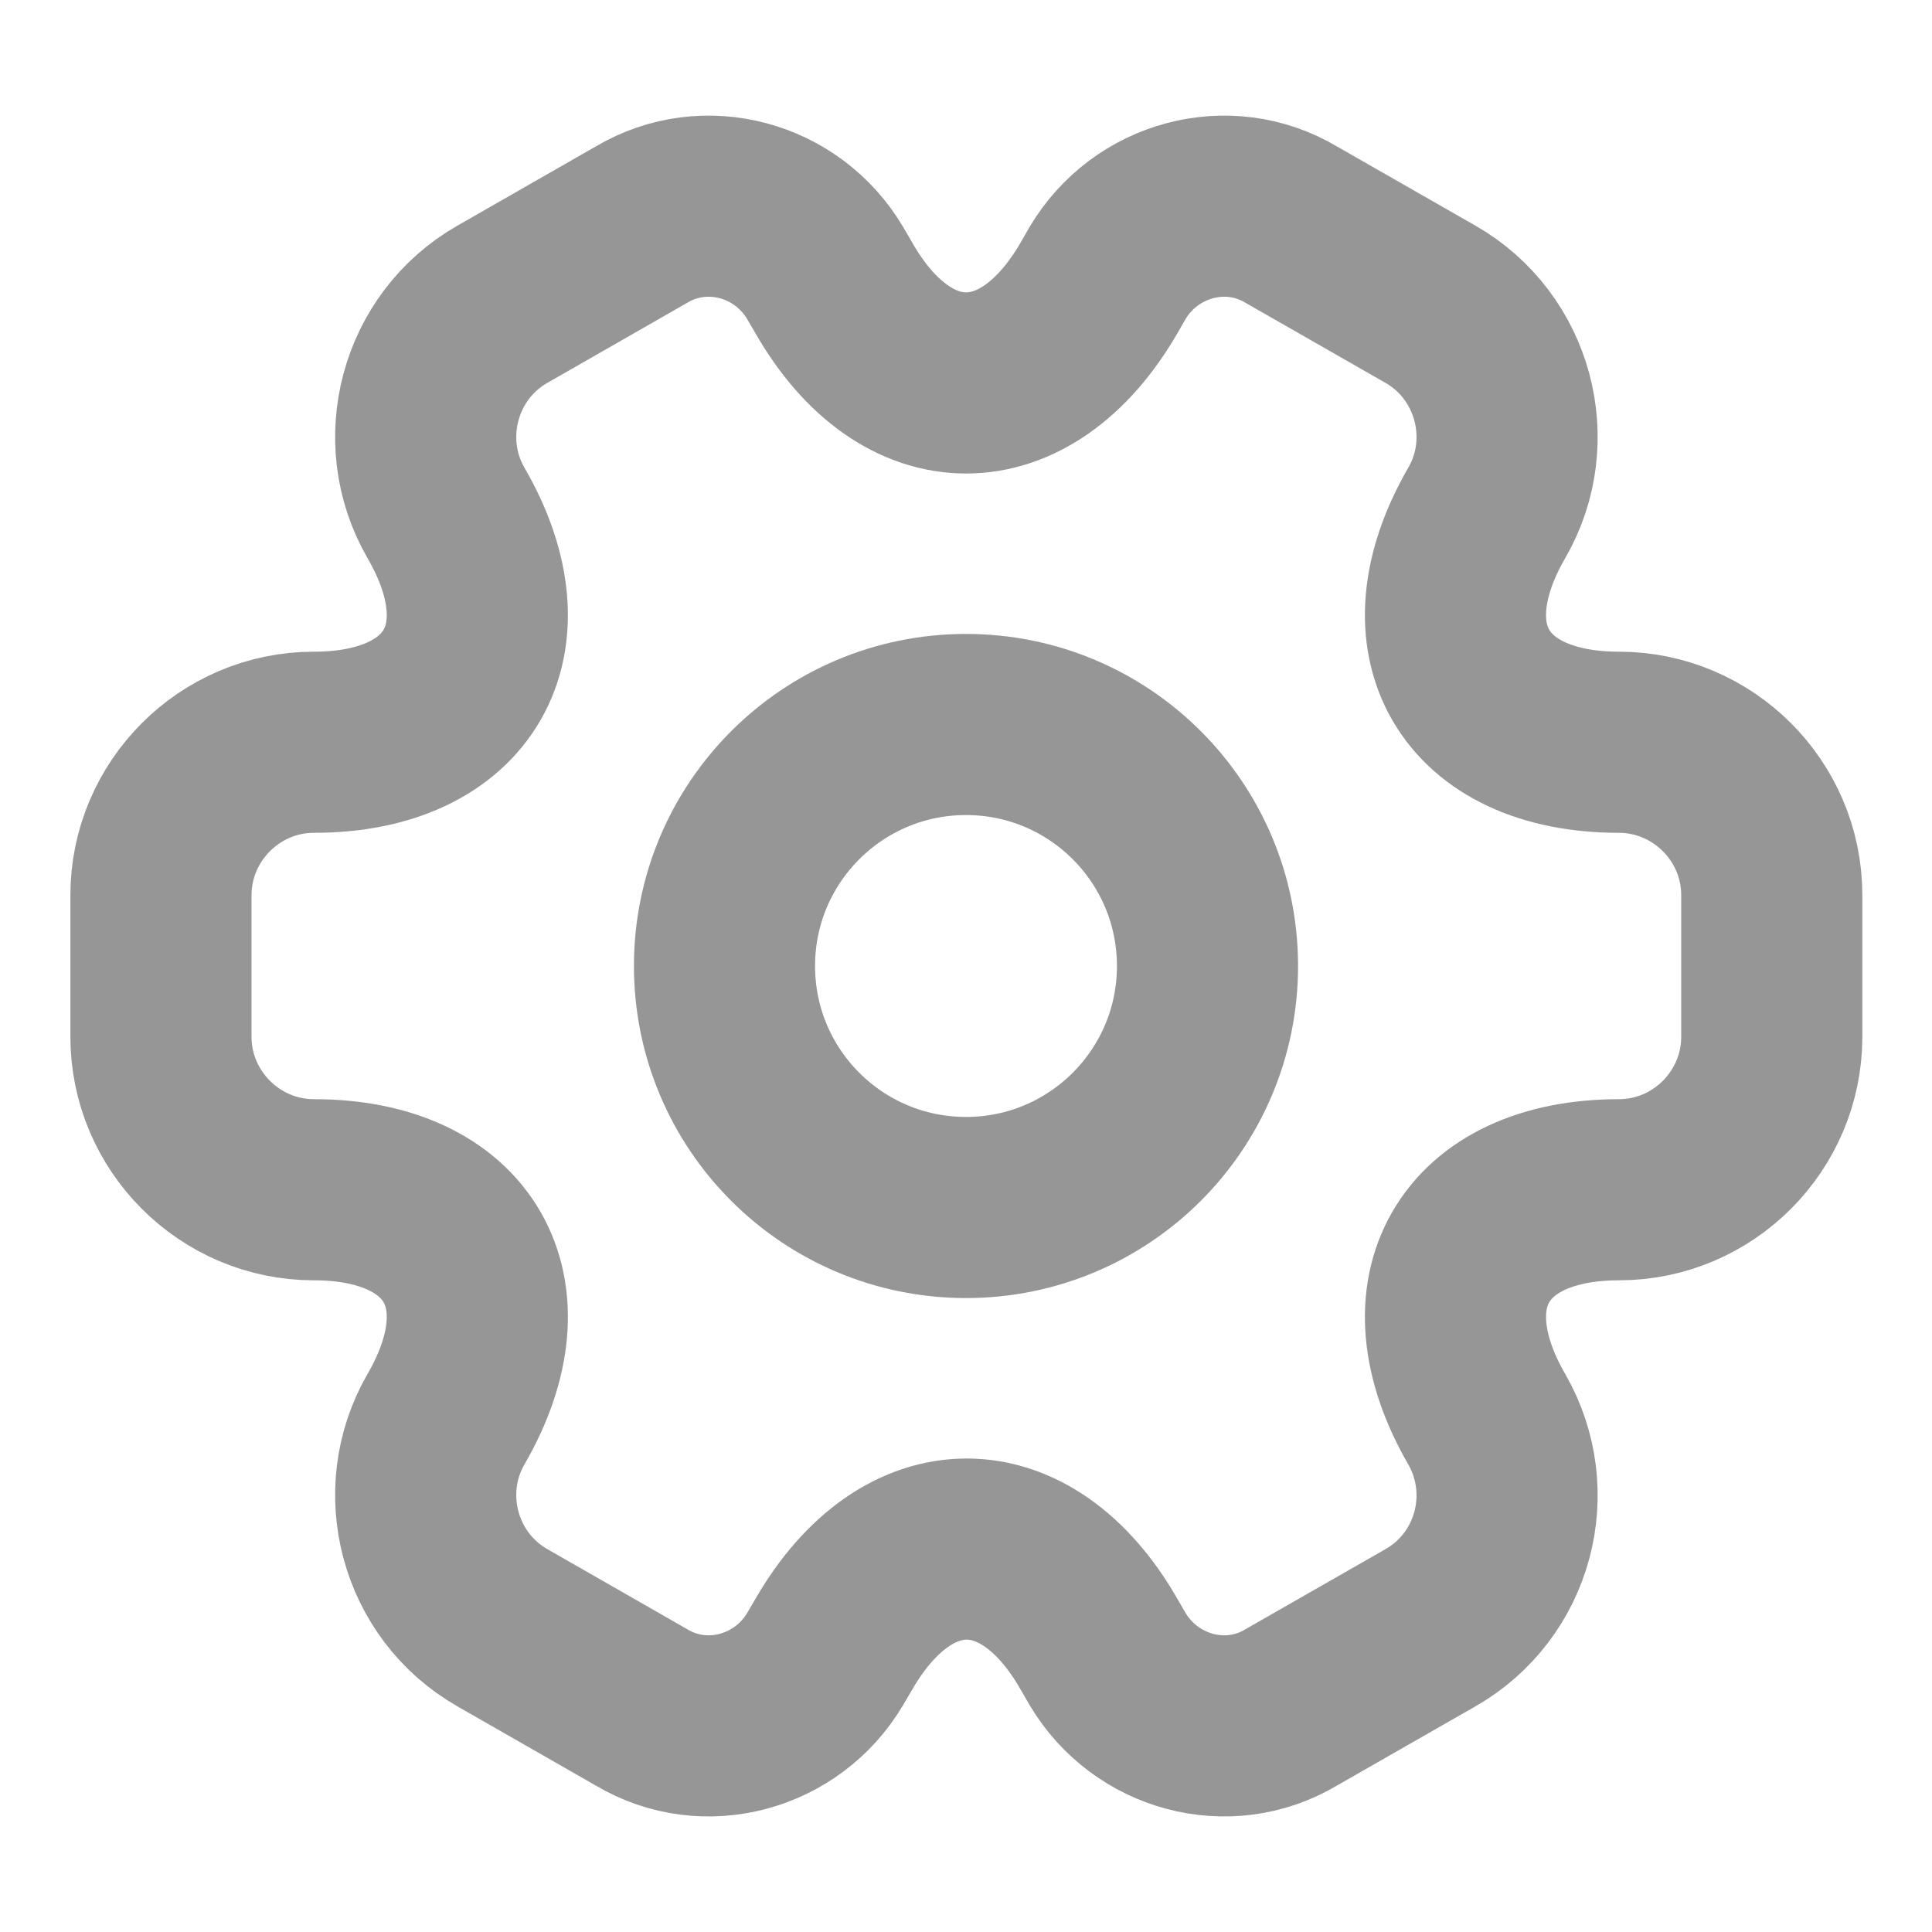
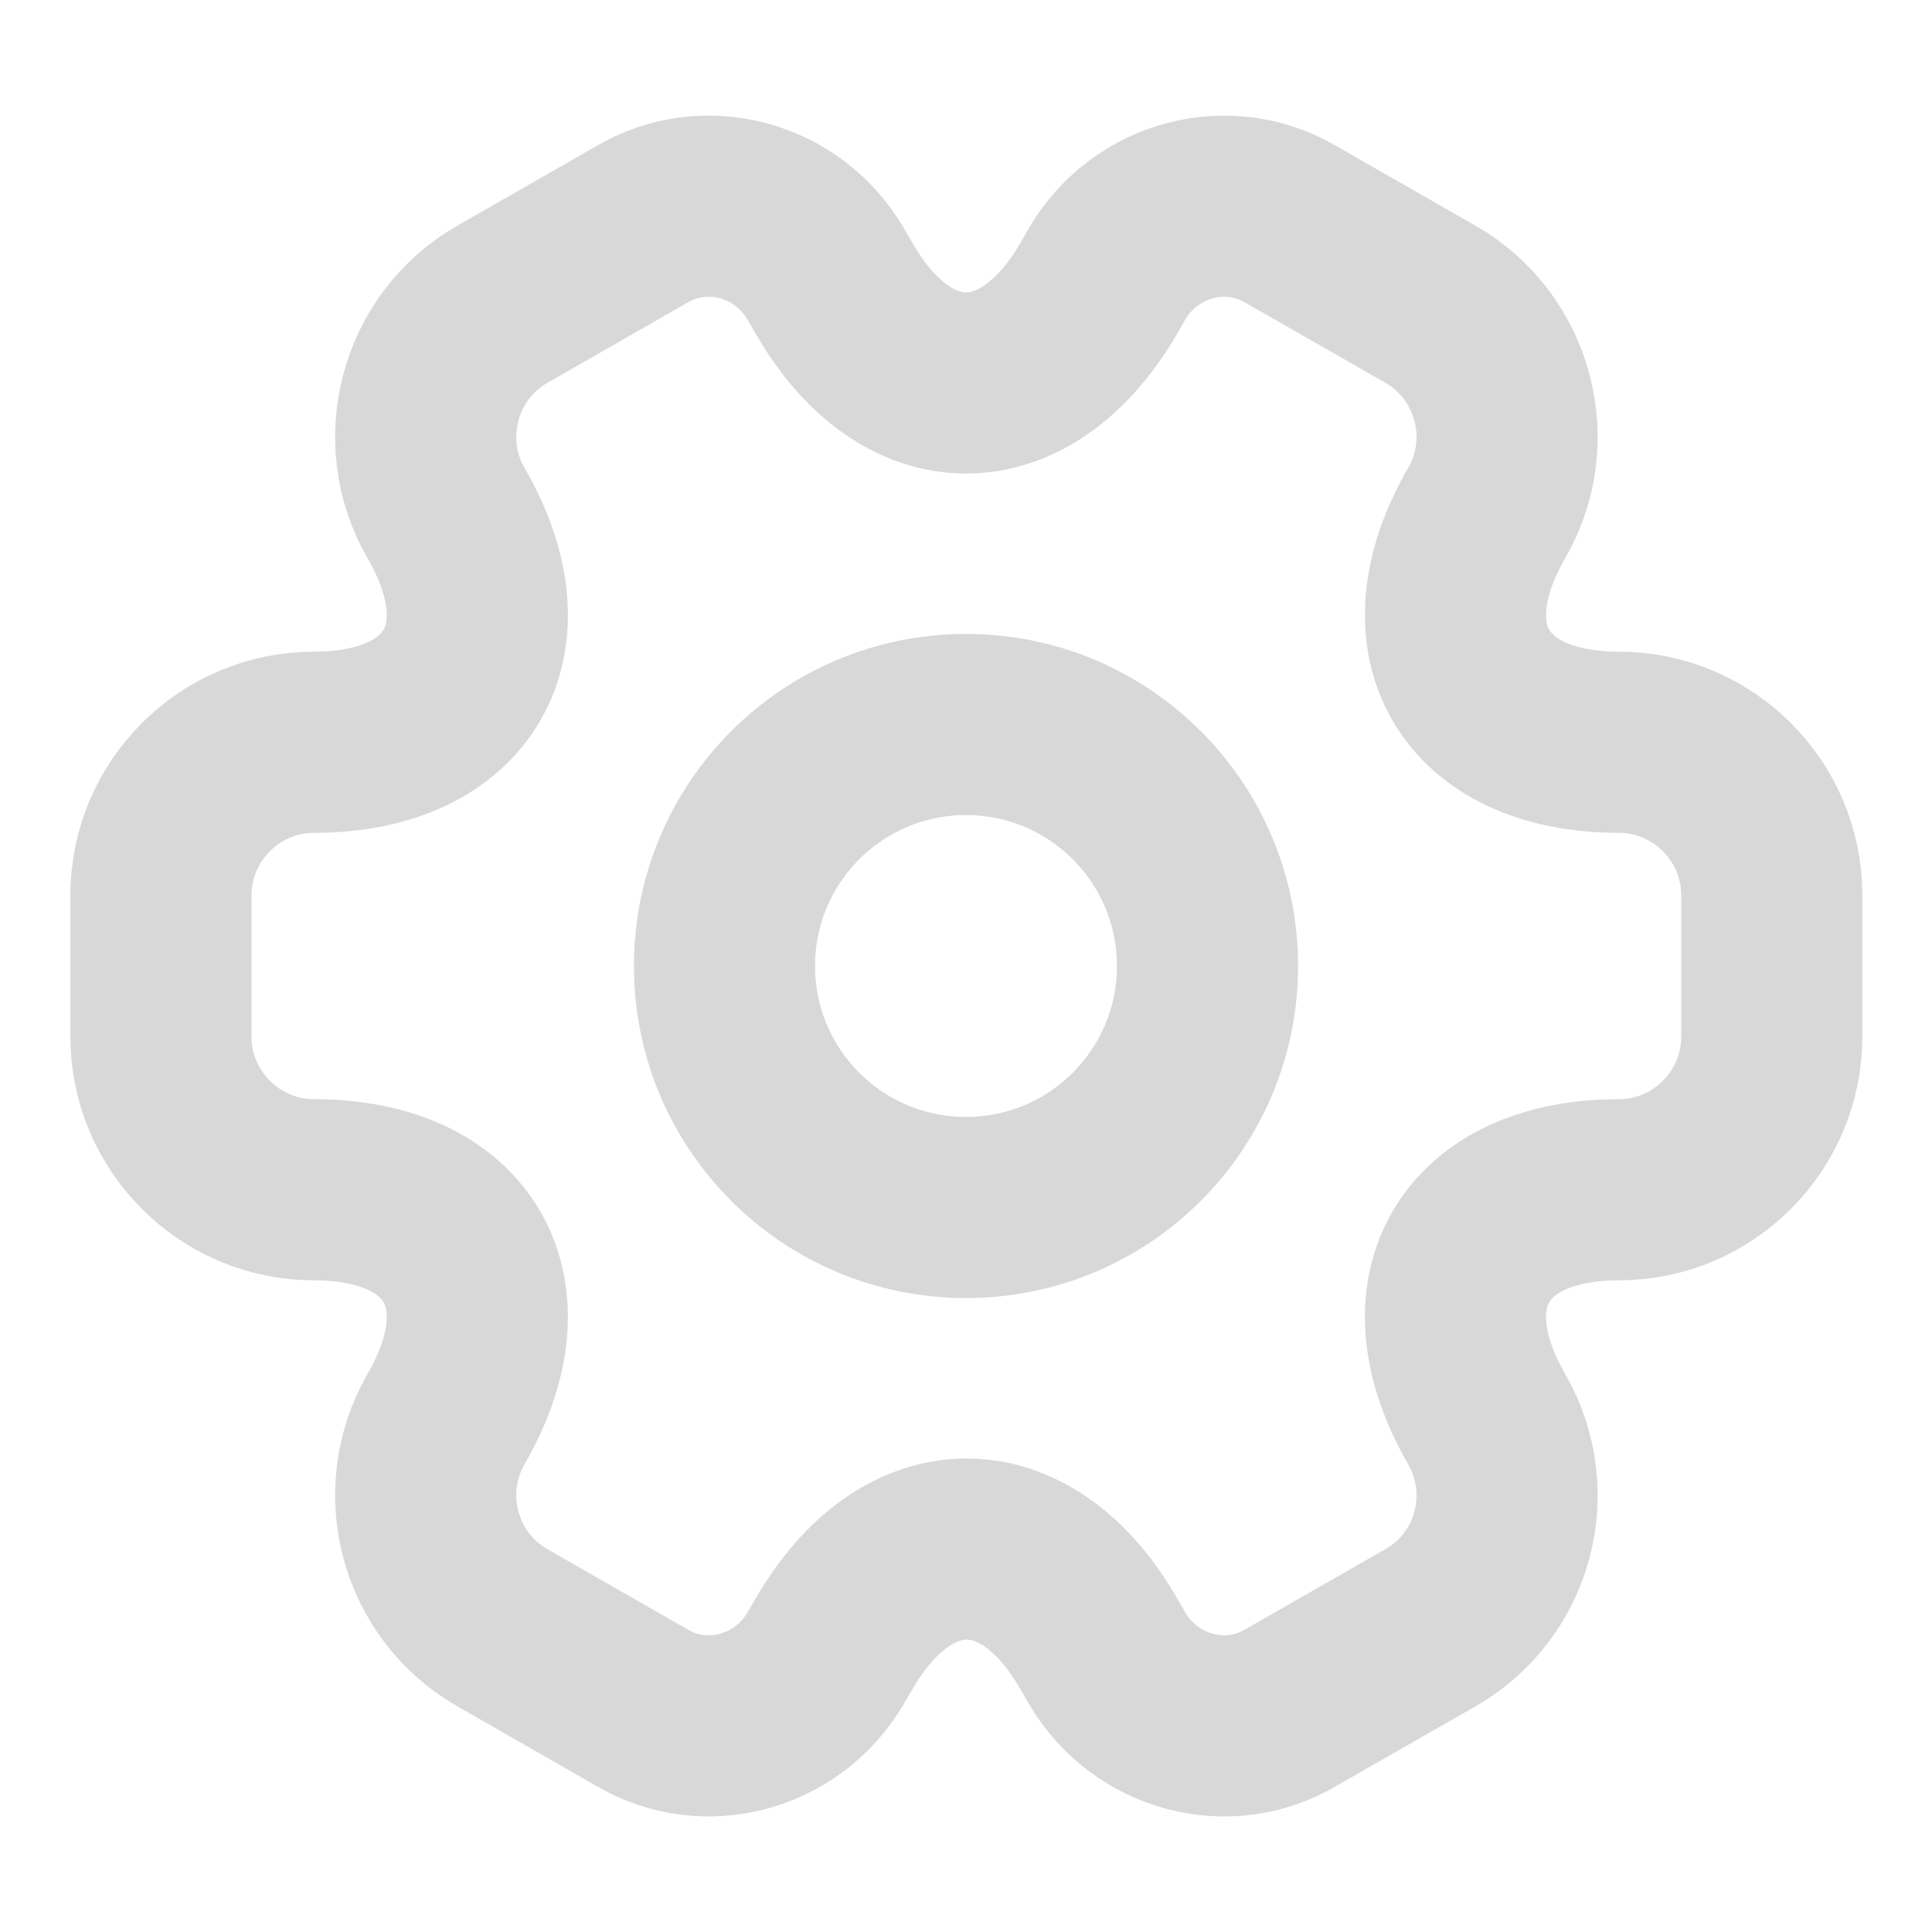
<svg xmlns="http://www.w3.org/2000/svg" width="16" height="16" viewBox="0 0 16 16" fill="none">
-   <path d="M8 10C9.105 10 10 9.105 10 8C10 6.895 9.105 6 8 6C6.895 6 6 6.895 6 8C6 9.105 6.895 10 8 10Z" stroke="#969696" stroke-width="1.5" stroke-miterlimit="10" stroke-linecap="round" stroke-linejoin="round" />
-   <path d="M1.333 8.587V7.413C1.333 6.72 1.9 6.147 2.6 6.147C3.807 6.147 4.3 5.293 3.693 4.247C3.347 3.647 3.553 2.867 4.16 2.52L5.313 1.86C5.84 1.547 6.52 1.733 6.833 2.26L6.907 2.387C7.507 3.433 8.493 3.433 9.1 2.387L9.173 2.26C9.487 1.733 10.167 1.547 10.693 1.86L11.847 2.52C12.453 2.867 12.66 3.647 12.313 4.247C11.707 5.293 12.2 6.147 13.407 6.147C14.1 6.147 14.673 6.713 14.673 7.413V8.587C14.673 9.28 14.107 9.853 13.407 9.853C12.2 9.853 11.707 10.707 12.313 11.754C12.66 12.36 12.453 13.133 11.847 13.48L10.693 14.14C10.167 14.454 9.487 14.267 9.173 13.74L9.1 13.614C8.5 12.567 7.513 12.567 6.907 13.614L6.833 13.74C6.52 14.267 5.84 14.454 5.313 14.14L4.16 13.48C3.553 13.133 3.347 12.354 3.693 11.754C4.3 10.707 3.807 9.853 2.6 9.853C1.9 9.853 1.333 9.28 1.333 8.587Z" stroke="#969696" stroke-width="1.5" stroke-miterlimit="10" stroke-linecap="round" stroke-linejoin="round" />
+   <path d="M8 10C9.105 10 10 9.105 10 8C10 6.895 9.105 6 8 6C6.895 6 6 6.895 6 8C6 9.105 6.895 10 8 10Z" stroke="#D8D8D8" stroke-width="1.5" stroke-miterlimit="10" stroke-linecap="round" stroke-linejoin="round" />
+   <path d="M1.333 8.587V7.413C1.333 6.72 1.9 6.147 2.6 6.147C3.807 6.147 4.3 5.293 3.693 4.247C3.347 3.647 3.553 2.867 4.16 2.52L5.313 1.86C5.84 1.547 6.52 1.733 6.833 2.26L6.907 2.387C7.507 3.433 8.493 3.433 9.1 2.387L9.173 2.26C9.487 1.733 10.167 1.547 10.693 1.86L11.847 2.52C12.453 2.867 12.66 3.647 12.313 4.247C11.707 5.293 12.2 6.147 13.407 6.147C14.1 6.147 14.673 6.713 14.673 7.413V8.587C14.673 9.28 14.107 9.853 13.407 9.853C12.2 9.853 11.707 10.707 12.313 11.754C12.66 12.36 12.453 13.133 11.847 13.48L10.693 14.14C10.167 14.454 9.487 14.267 9.173 13.74L9.1 13.614C8.5 12.567 7.513 12.567 6.907 13.614L6.833 13.74C6.52 14.267 5.84 14.454 5.313 14.14L4.16 13.48C3.553 13.133 3.347 12.354 3.693 11.754C4.3 10.707 3.807 9.853 2.6 9.853C1.9 9.853 1.333 9.28 1.333 8.587Z" stroke="#D8D8D8" stroke-width="1.5" stroke-miterlimit="10" stroke-linecap="round" stroke-linejoin="round" />
</svg>
